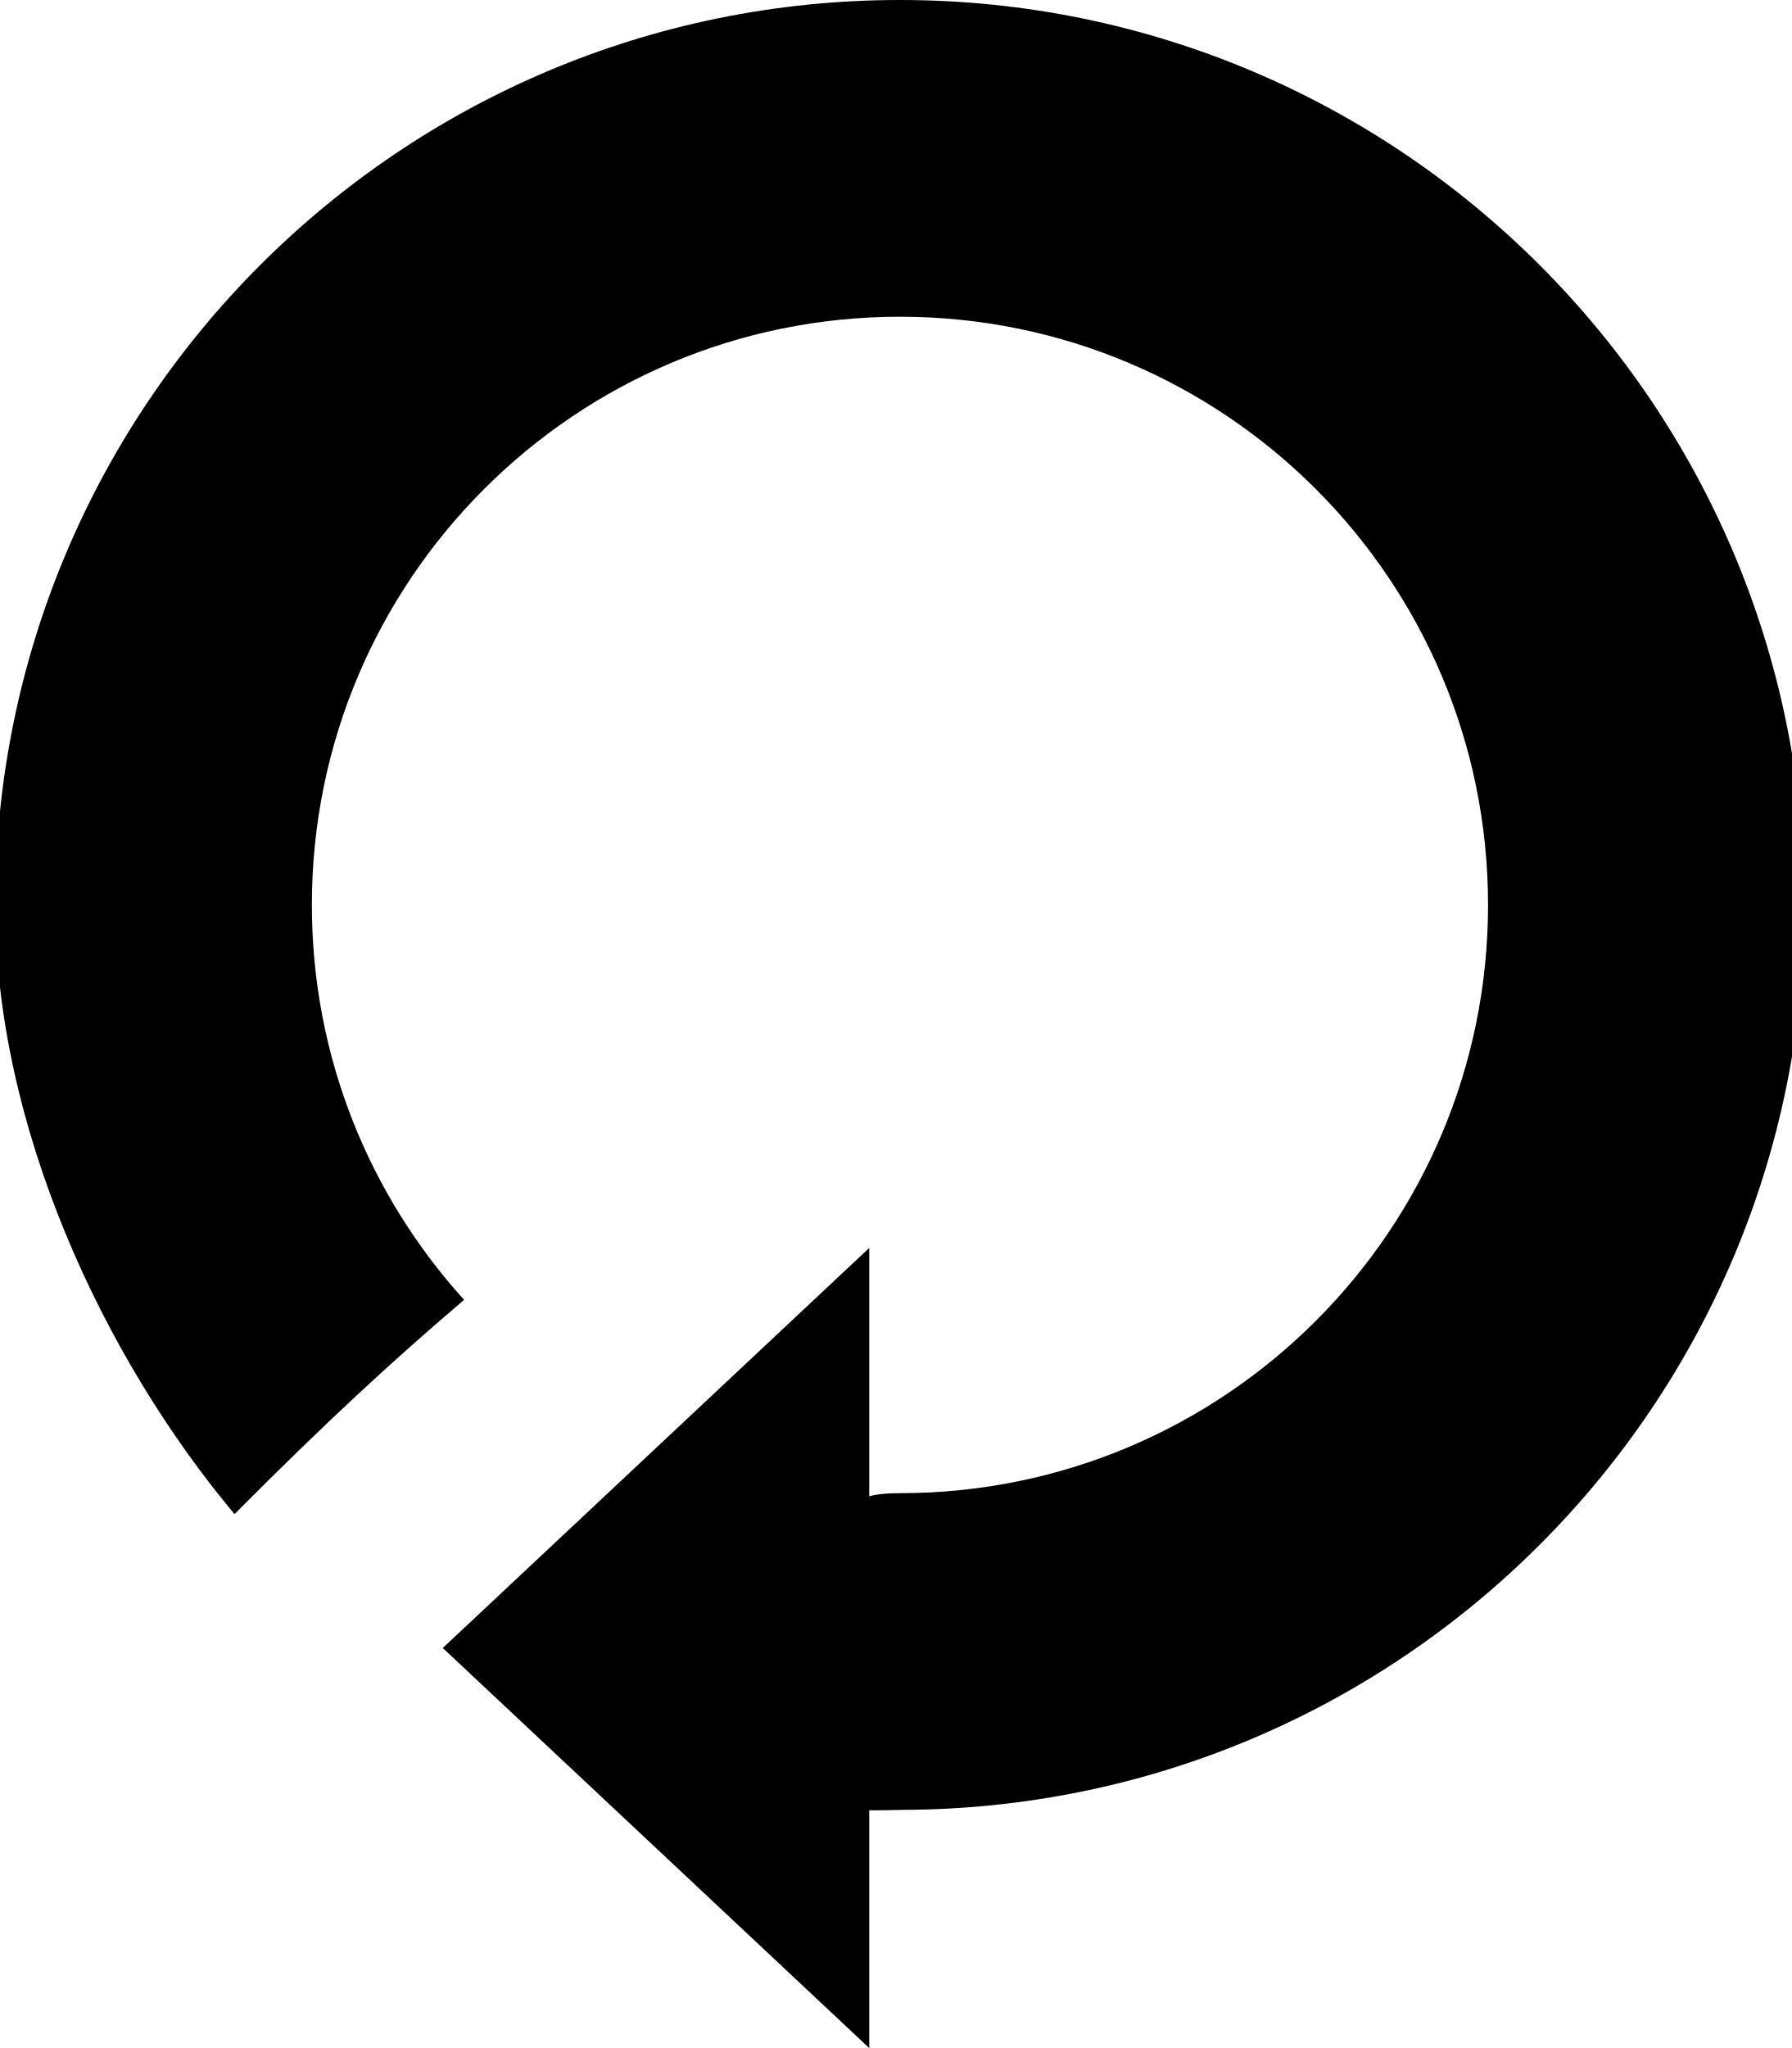
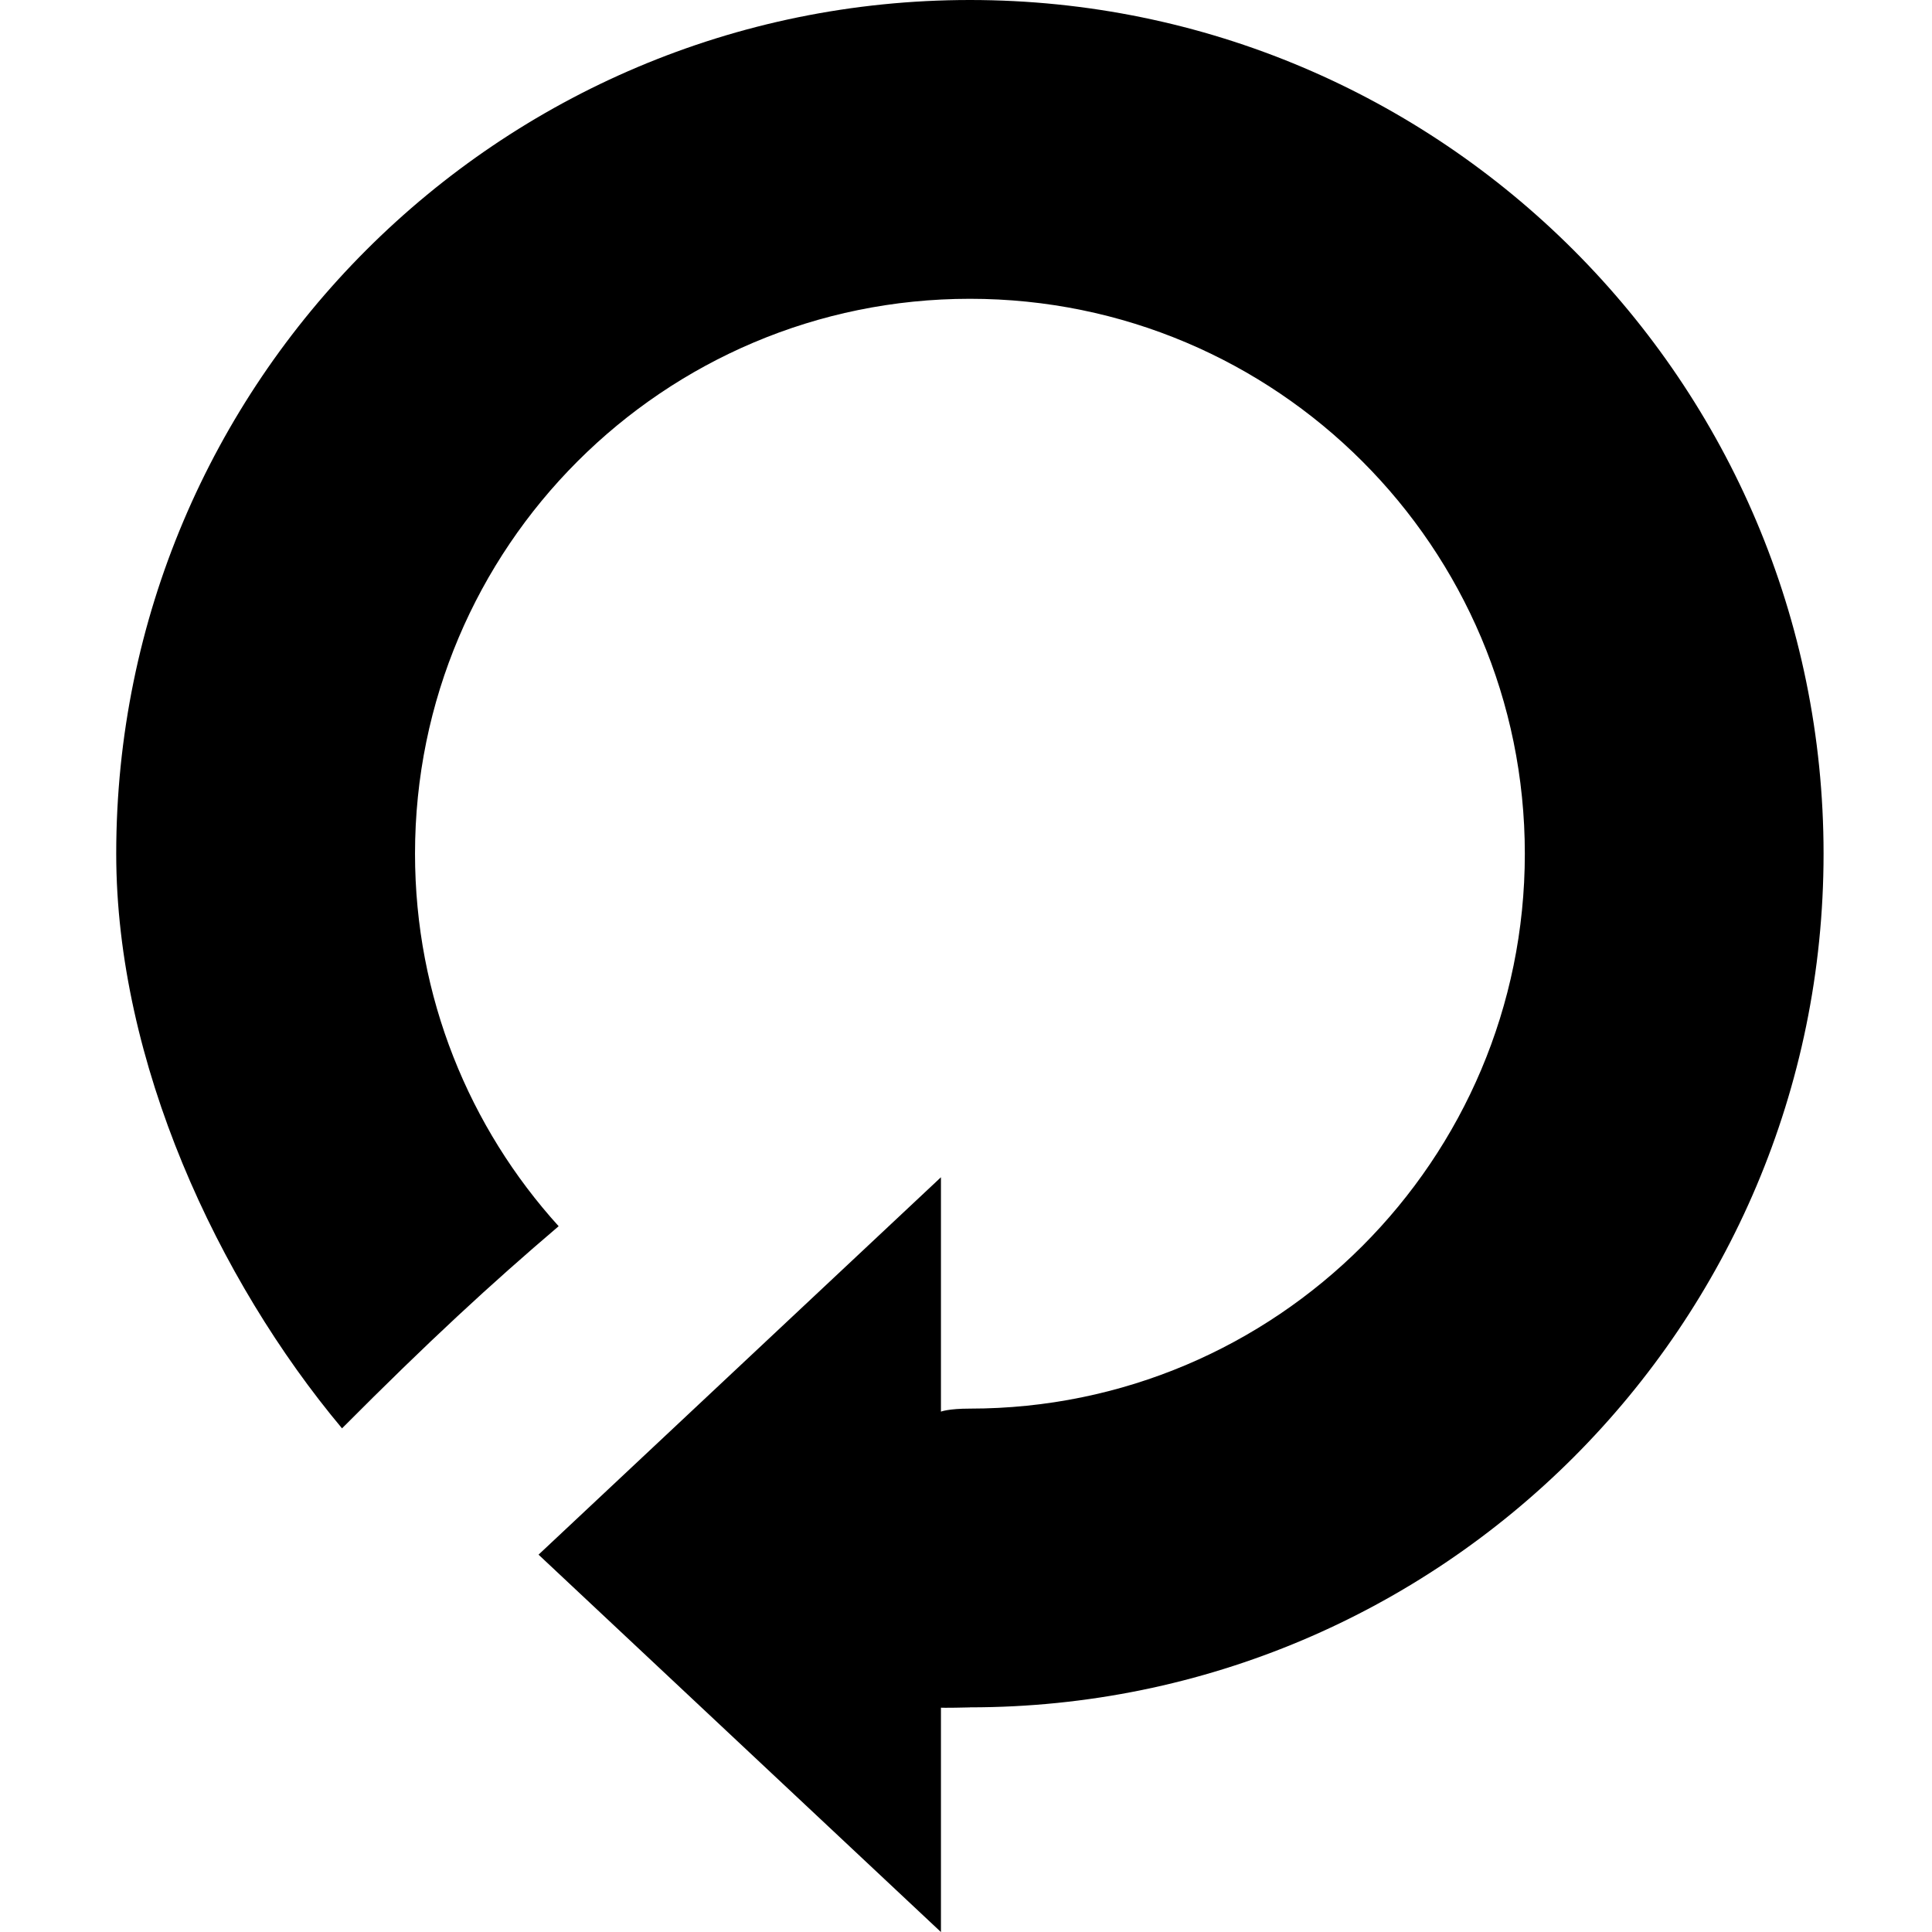
- <svg xmlns="http://www.w3.org/2000/svg" version="1.1" width="28" height="32" viewBox="0 0 28 32">
+ <svg xmlns="http://www.w3.org/2000/svg" version="1.1" width="18" height="18" viewBox="0 0 28 32">
  <path d="M14.065 28.279c7.809 0 14.139-6.331 14.139-14.139s-6.33-14.14-14.139-14.14-14.14 6.33-14.14 14.14c0 3.453 1.684 7.063 3.74 9.518 1.442-1.449 2.457-2.384 3.588-3.348-1.478-1.631-2.379-3.795-2.379-6.17 0-5.076 4.115-9.191 9.191-9.191s9.191 4.115 9.191 9.191-4.115 9.191-9.191 9.191v0c-0.359 0-0.48 0.050-0.48 0.050l0-3.882-6.665 6.251 6.665 6.251v-3.733c0 0-0.305 0.031 0.48 0.012z" />
</svg>
